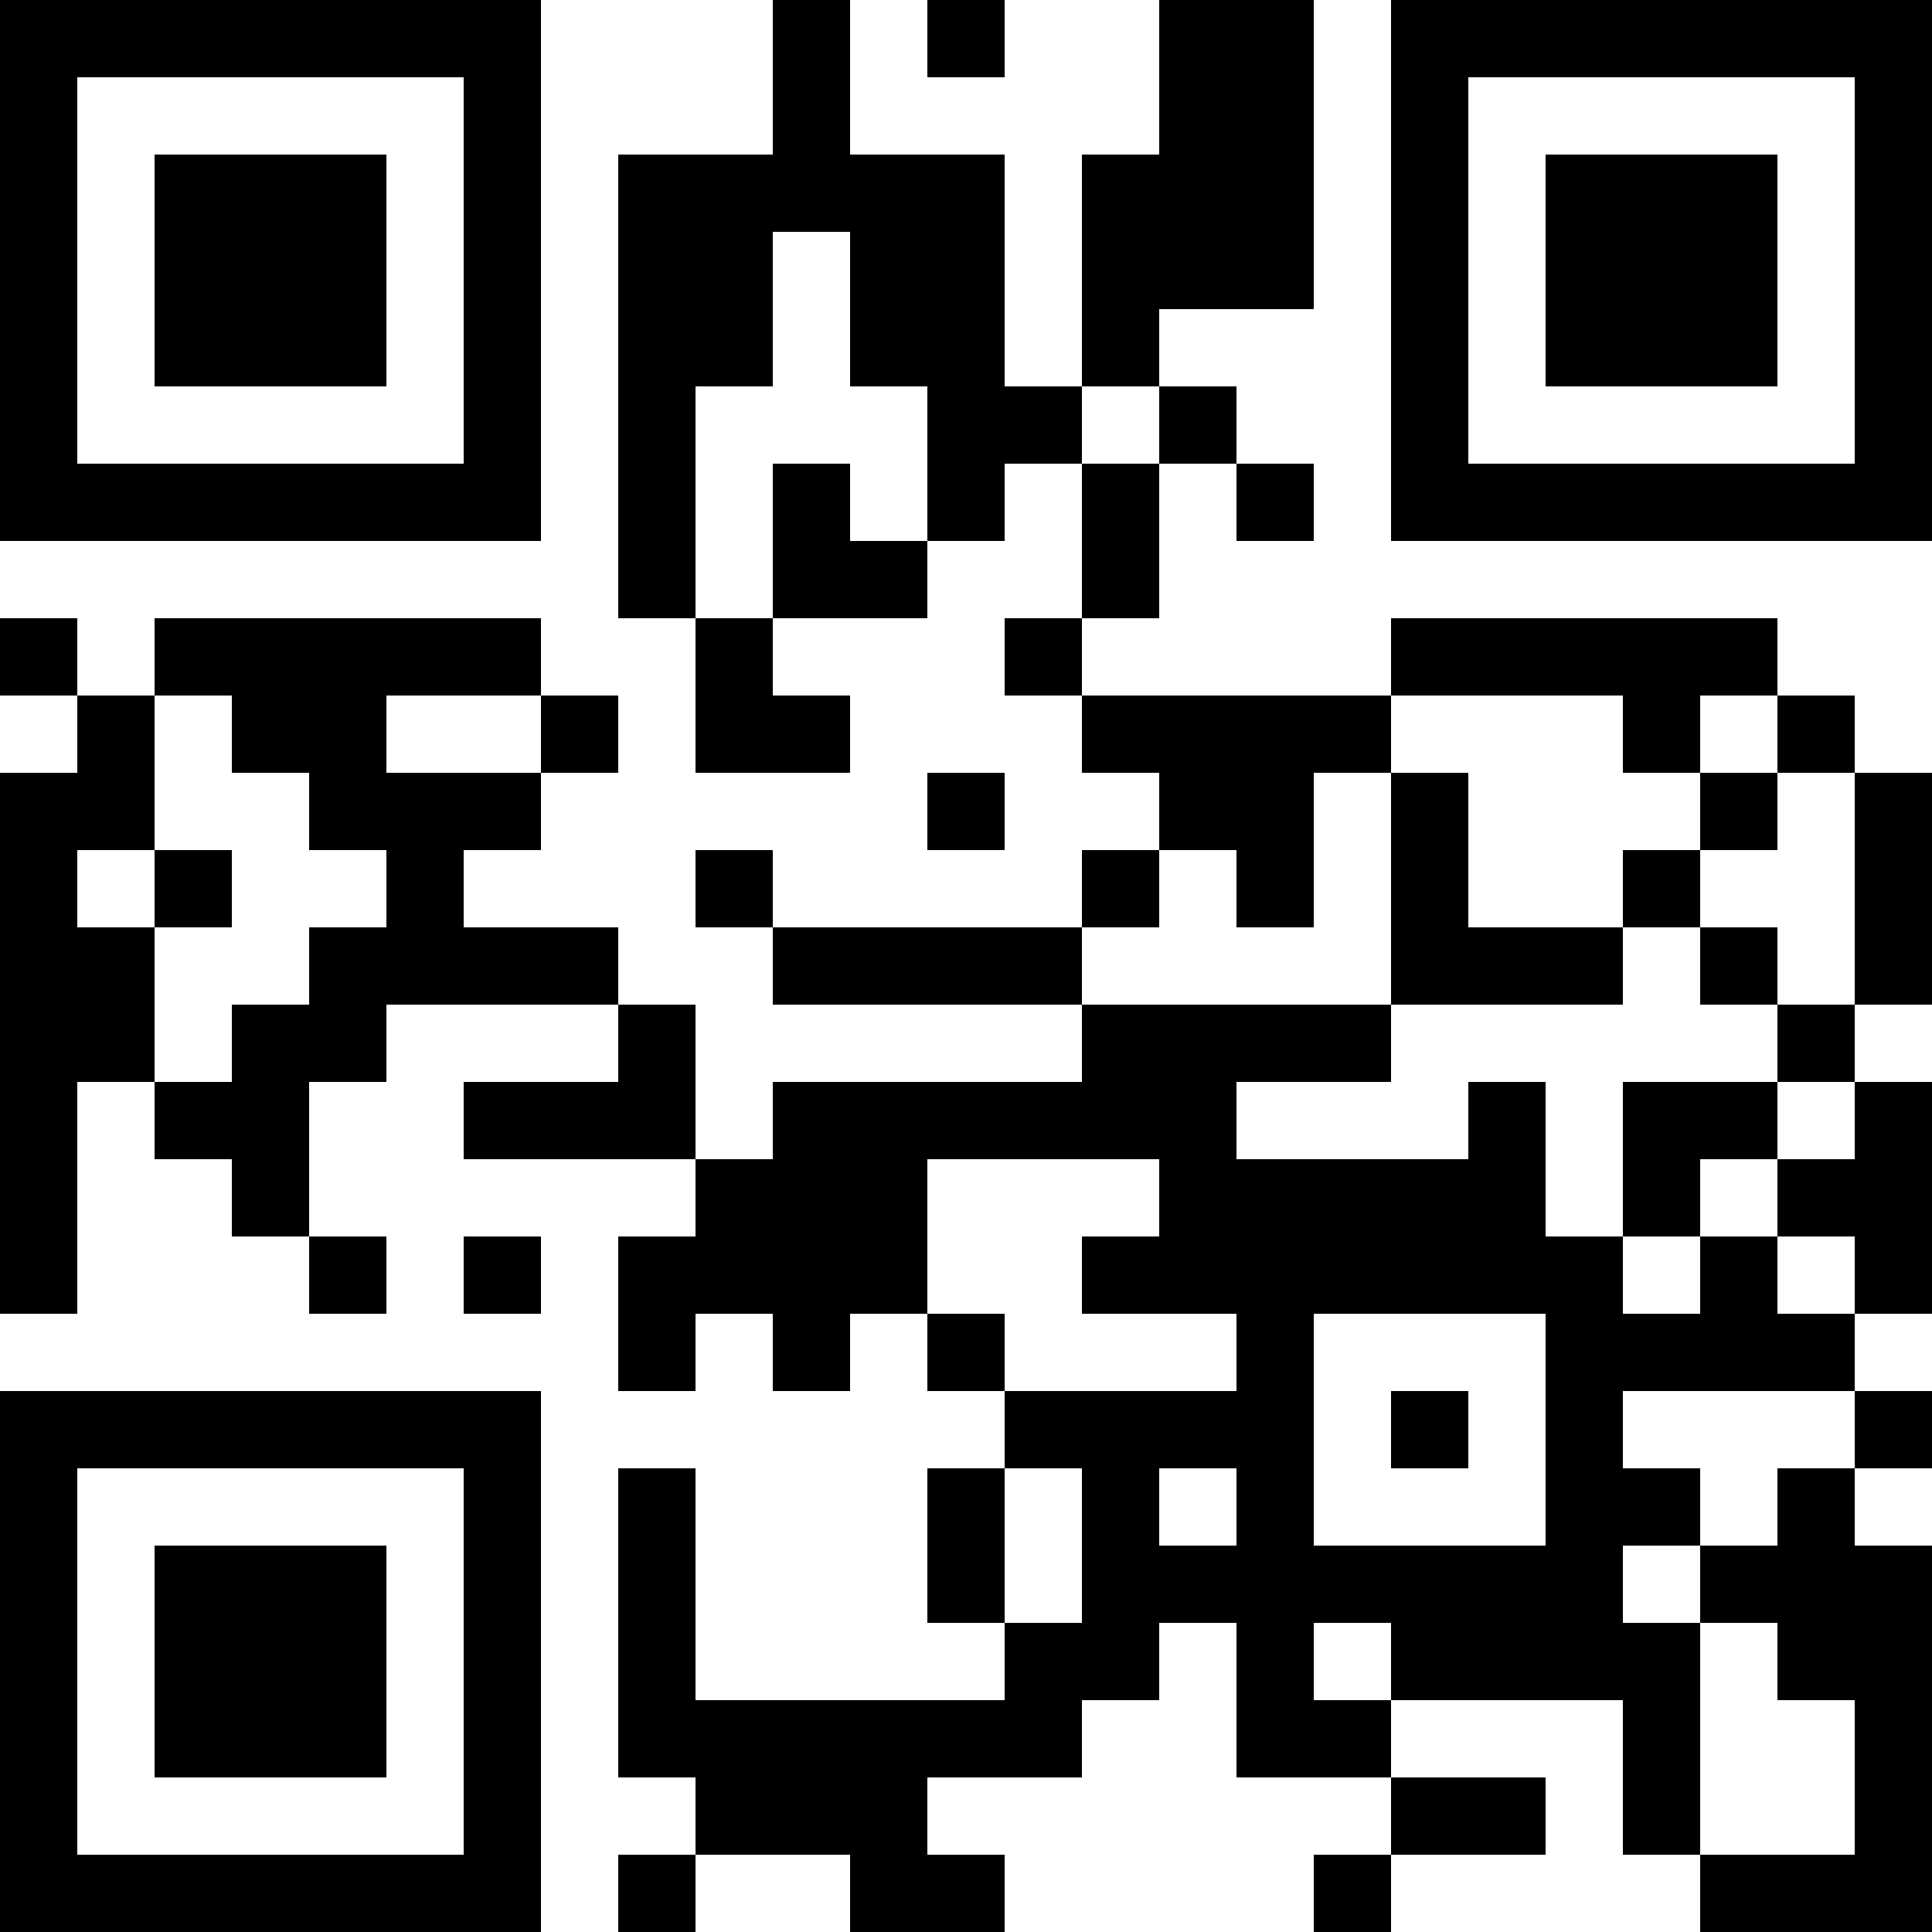
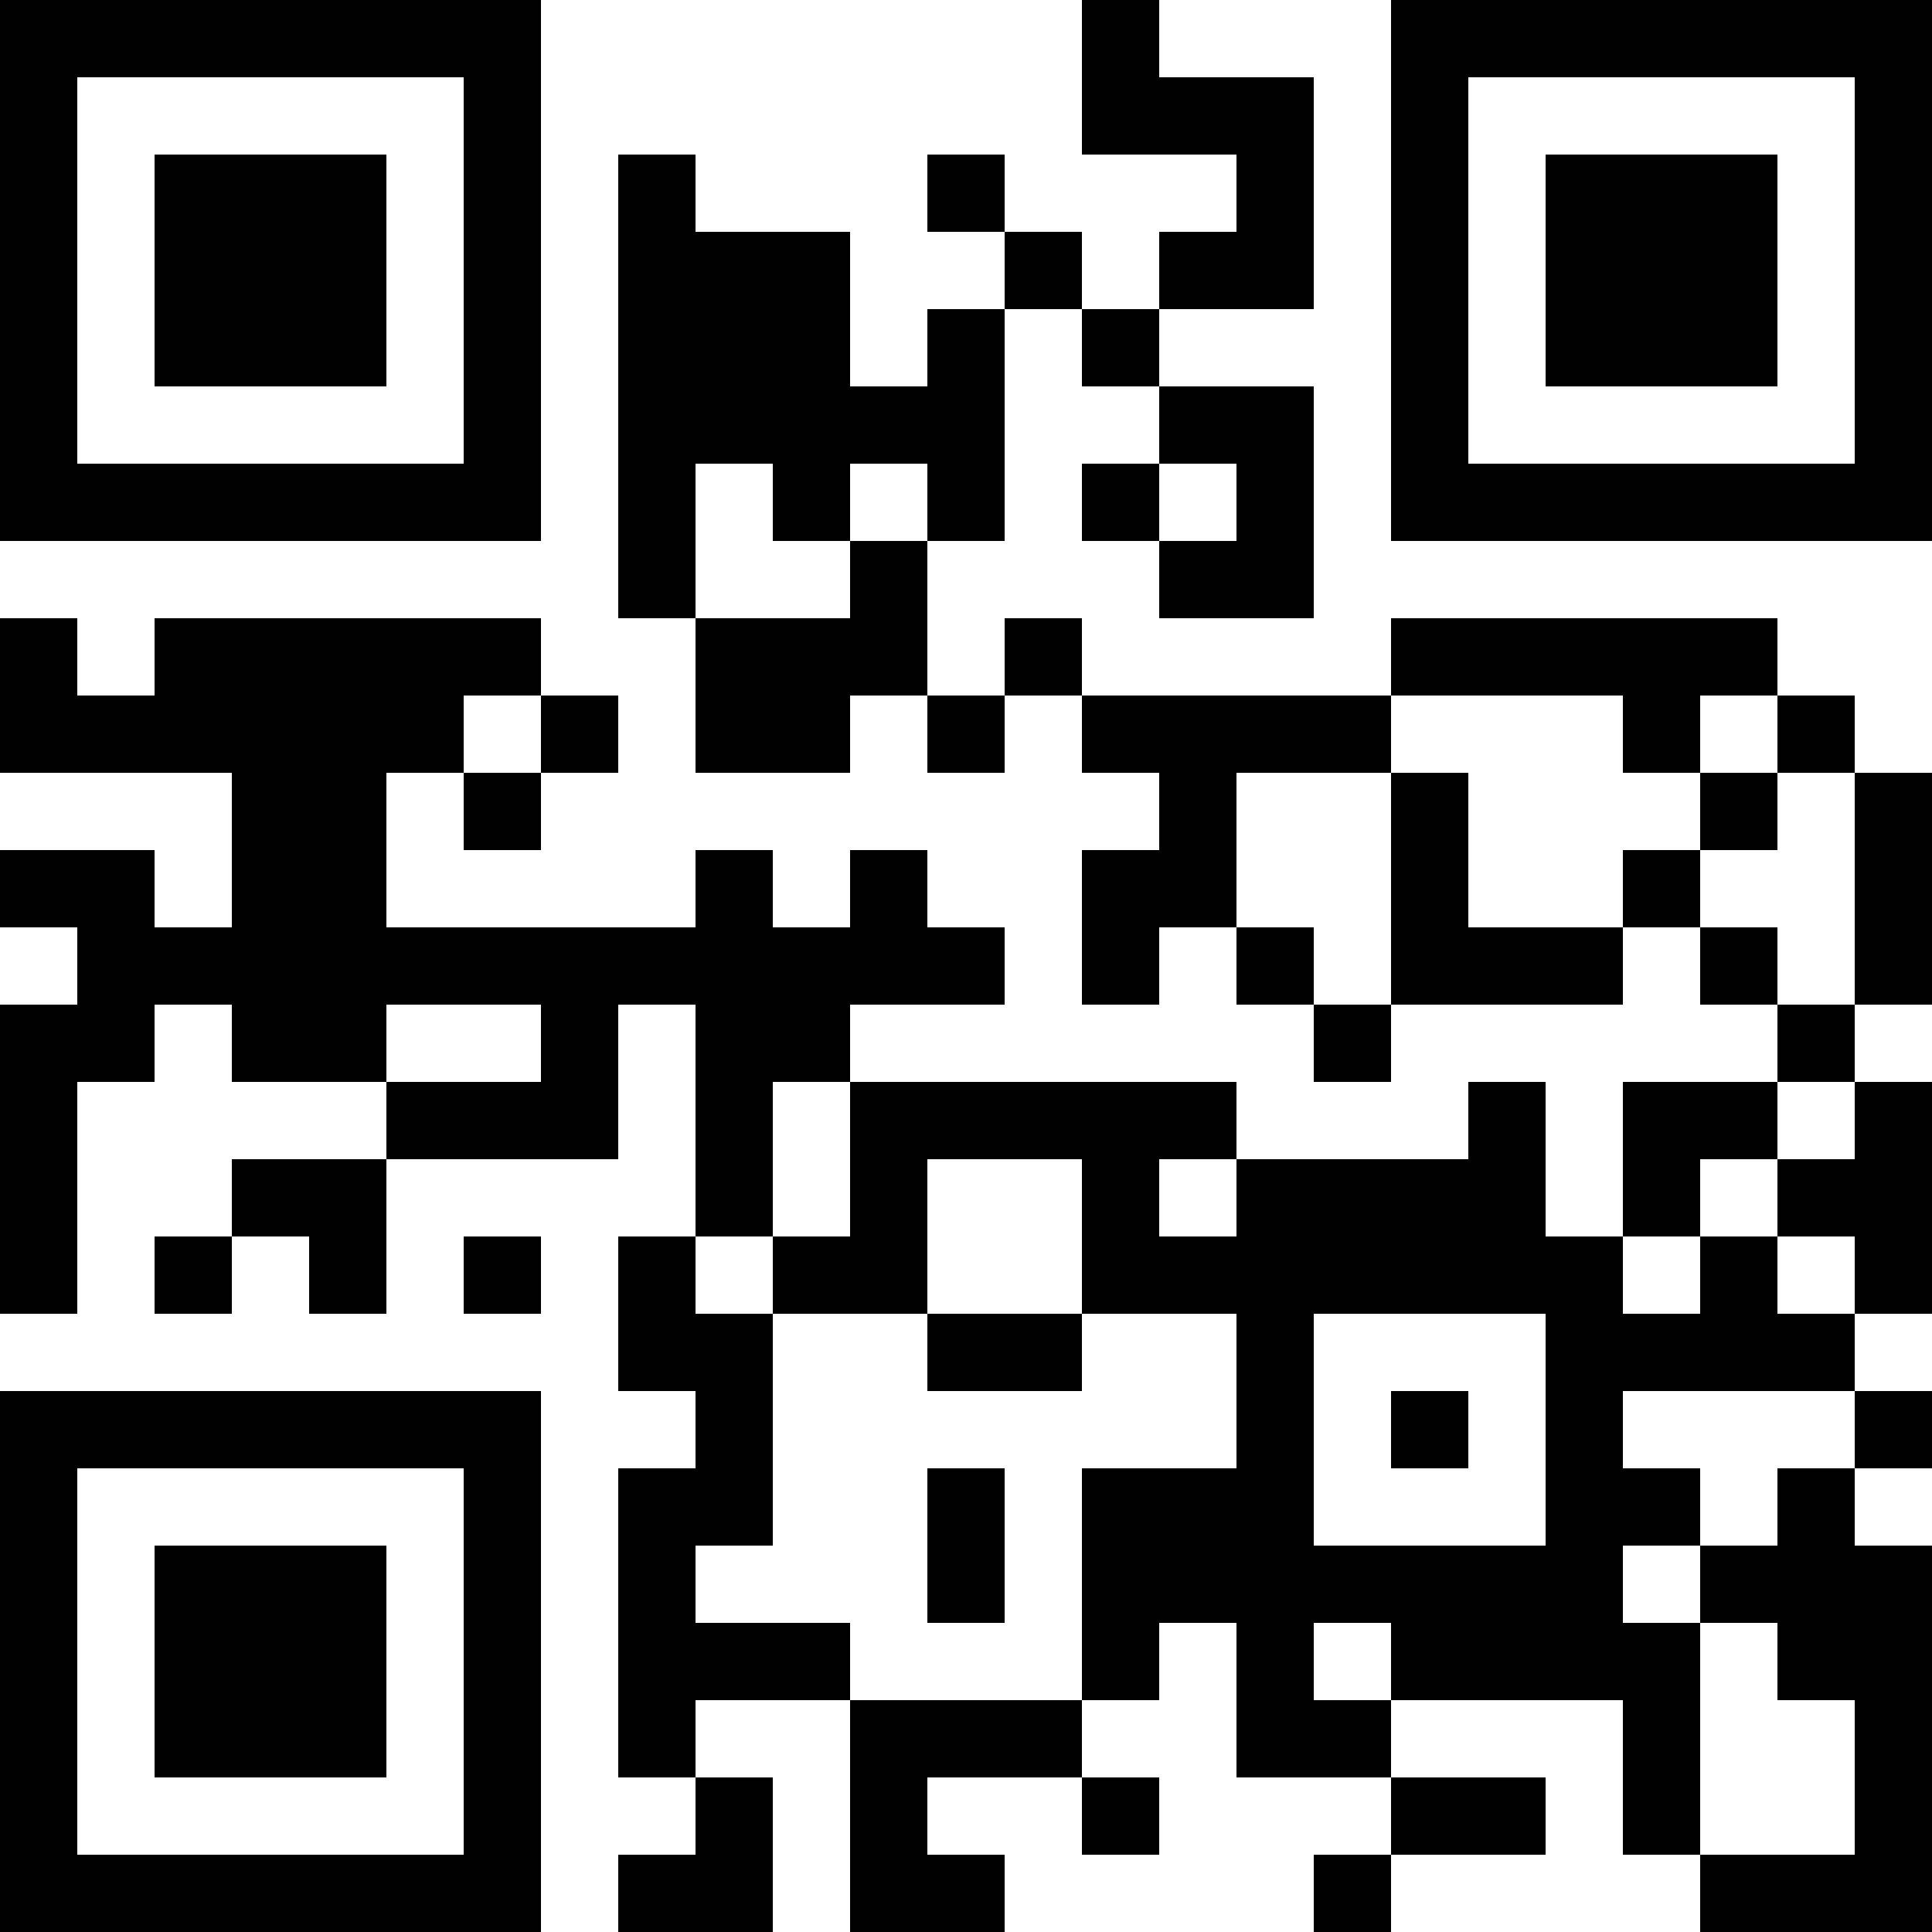
<svg xmlns="http://www.w3.org/2000/svg" version="1.1" width="200" height="200" viewBox="0 0 200 200">
  <rect x="0" y="0" width="200" height="200" fill="#ffffff" />
  <g transform="scale(8)">
    <g transform="translate(0,0)">
-       <path fill-rule="evenodd" d="M10 0L10 2L8 2L8 8L9 8L9 10L11 10L11 9L10 9L10 8L12 8L12 7L13 7L13 6L14 6L14 8L13 8L13 9L14 9L14 10L15 10L15 11L14 11L14 12L10 12L10 11L9 11L9 12L10 12L10 13L14 13L14 14L10 14L10 15L9 15L9 13L8 13L8 12L6 12L6 11L7 11L7 10L8 10L8 9L7 9L7 8L2 8L2 9L1 9L1 8L0 8L0 9L1 9L1 10L0 10L0 17L1 17L1 14L2 14L2 15L3 15L3 16L4 16L4 17L5 17L5 16L4 16L4 14L5 14L5 13L8 13L8 14L6 14L6 15L9 15L9 16L8 16L8 18L9 18L9 17L10 17L10 18L11 18L11 17L12 17L12 18L13 18L13 19L12 19L12 21L13 21L13 22L9 22L9 19L8 19L8 23L9 23L9 24L8 24L8 25L9 25L9 24L11 24L11 25L13 25L13 24L12 24L12 23L14 23L14 22L15 22L15 21L16 21L16 23L18 23L18 24L17 24L17 25L18 25L18 24L20 24L20 23L18 23L18 22L21 22L21 24L22 24L22 25L25 25L25 20L24 20L24 19L25 19L25 18L24 18L24 17L25 17L25 14L24 14L24 13L25 13L25 10L24 10L24 9L23 9L23 8L18 8L18 9L14 9L14 8L15 8L15 6L16 6L16 7L17 7L17 6L16 6L16 5L15 5L15 4L17 4L17 0L15 0L15 2L14 2L14 5L13 5L13 2L11 2L11 0ZM12 0L12 1L13 1L13 0ZM10 3L10 5L9 5L9 8L10 8L10 6L11 6L11 7L12 7L12 5L11 5L11 3ZM14 5L14 6L15 6L15 5ZM2 9L2 11L1 11L1 12L2 12L2 14L3 14L3 13L4 13L4 12L5 12L5 11L4 11L4 10L3 10L3 9ZM5 9L5 10L7 10L7 9ZM18 9L18 10L17 10L17 12L16 12L16 11L15 11L15 12L14 12L14 13L18 13L18 14L16 14L16 15L19 15L19 14L20 14L20 16L21 16L21 17L22 17L22 16L23 16L23 17L24 17L24 16L23 16L23 15L24 15L24 14L23 14L23 13L24 13L24 10L23 10L23 9L22 9L22 10L21 10L21 9ZM12 10L12 11L13 11L13 10ZM18 10L18 13L21 13L21 12L22 12L22 13L23 13L23 12L22 12L22 11L23 11L23 10L22 10L22 11L21 11L21 12L19 12L19 10ZM2 11L2 12L3 12L3 11ZM21 14L21 16L22 16L22 15L23 15L23 14ZM12 15L12 17L13 17L13 18L16 18L16 17L14 17L14 16L15 16L15 15ZM6 16L6 17L7 17L7 16ZM17 17L17 20L20 20L20 17ZM18 18L18 19L19 19L19 18ZM21 18L21 19L22 19L22 20L21 20L21 21L22 21L22 24L24 24L24 22L23 22L23 21L22 21L22 20L23 20L23 19L24 19L24 18ZM13 19L13 21L14 21L14 19ZM15 19L15 20L16 20L16 19ZM17 21L17 22L18 22L18 21ZM0 0L0 7L7 7L7 0ZM1 1L1 6L6 6L6 1ZM2 2L2 5L5 5L5 2ZM18 0L18 7L25 7L25 0ZM19 1L19 6L24 6L24 1ZM20 2L20 5L23 5L23 2ZM0 18L0 25L7 25L7 18ZM1 19L1 24L6 24L6 19ZM2 20L2 23L5 23L5 20Z" fill="#000000" />
+       <path fill-rule="evenodd" d="M14 0L14 2L16 2L16 3L15 3L15 4L14 4L14 3L13 3L13 2L12 2L12 3L13 3L13 4L12 4L12 5L11 5L11 3L9 3L9 2L8 2L8 8L9 8L9 10L11 10L11 9L12 9L12 10L13 10L13 9L14 9L14 10L15 10L15 11L14 11L14 13L15 13L15 12L16 12L16 13L17 13L17 14L18 14L18 13L21 13L21 12L22 12L22 13L23 13L23 14L21 14L21 16L20 16L20 14L19 14L19 15L16 15L16 14L11 14L11 13L13 13L13 12L12 12L12 11L11 11L11 12L10 12L10 11L9 11L9 12L5 12L5 10L6 10L6 11L7 11L7 10L8 10L8 9L7 9L7 8L2 8L2 9L1 9L1 8L0 8L0 10L3 10L3 12L2 12L2 11L0 11L0 12L1 12L1 13L0 13L0 17L1 17L1 14L2 14L2 13L3 13L3 14L5 14L5 15L3 15L3 16L2 16L2 17L3 17L3 16L4 16L4 17L5 17L5 15L8 15L8 13L9 13L9 16L8 16L8 18L9 18L9 19L8 19L8 23L9 23L9 24L8 24L8 25L10 25L10 23L9 23L9 22L11 22L11 25L13 25L13 24L12 24L12 23L14 23L14 24L15 24L15 23L14 23L14 22L15 22L15 21L16 21L16 23L18 23L18 24L17 24L17 25L18 25L18 24L20 24L20 23L18 23L18 22L21 22L21 24L22 24L22 25L25 25L25 20L24 20L24 19L25 19L25 18L24 18L24 17L25 17L25 14L24 14L24 13L25 13L25 10L24 10L24 9L23 9L23 8L18 8L18 9L14 9L14 8L13 8L13 9L12 9L12 7L13 7L13 4L14 4L14 5L15 5L15 6L14 6L14 7L15 7L15 8L17 8L17 5L15 5L15 4L17 4L17 1L15 1L15 0ZM9 6L9 8L11 8L11 7L12 7L12 6L11 6L11 7L10 7L10 6ZM15 6L15 7L16 7L16 6ZM6 9L6 10L7 10L7 9ZM18 9L18 10L16 10L16 12L17 12L17 13L18 13L18 10L19 10L19 12L21 12L21 11L22 11L22 12L23 12L23 13L24 13L24 10L23 10L23 9L22 9L22 10L21 10L21 9ZM22 10L22 11L23 11L23 10ZM5 13L5 14L7 14L7 13ZM10 14L10 16L9 16L9 17L10 17L10 20L9 20L9 21L11 21L11 22L14 22L14 19L16 19L16 17L14 17L14 15L12 15L12 17L10 17L10 16L11 16L11 14ZM23 14L23 15L22 15L22 16L21 16L21 17L22 17L22 16L23 16L23 17L24 17L24 16L23 16L23 15L24 15L24 14ZM15 15L15 16L16 16L16 15ZM6 16L6 17L7 17L7 16ZM12 17L12 18L14 18L14 17ZM17 17L17 20L20 20L20 17ZM18 18L18 19L19 19L19 18ZM21 18L21 19L22 19L22 20L21 20L21 21L22 21L22 24L24 24L24 22L23 22L23 21L22 21L22 20L23 20L23 19L24 19L24 18ZM12 19L12 21L13 21L13 19ZM17 21L17 22L18 22L18 21ZM0 0L0 7L7 7L7 0ZM1 1L1 6L6 6L6 1ZM2 2L2 5L5 5L5 2ZM18 0L18 7L25 7L25 0ZM19 1L19 6L24 6L24 1ZM20 2L20 5L23 5L23 2ZM0 18L0 25L7 25L7 18ZM1 19L1 24L6 24L6 19ZM2 20L2 23L5 23L5 20Z" fill="#000000" />
    </g>
  </g>
</svg>
